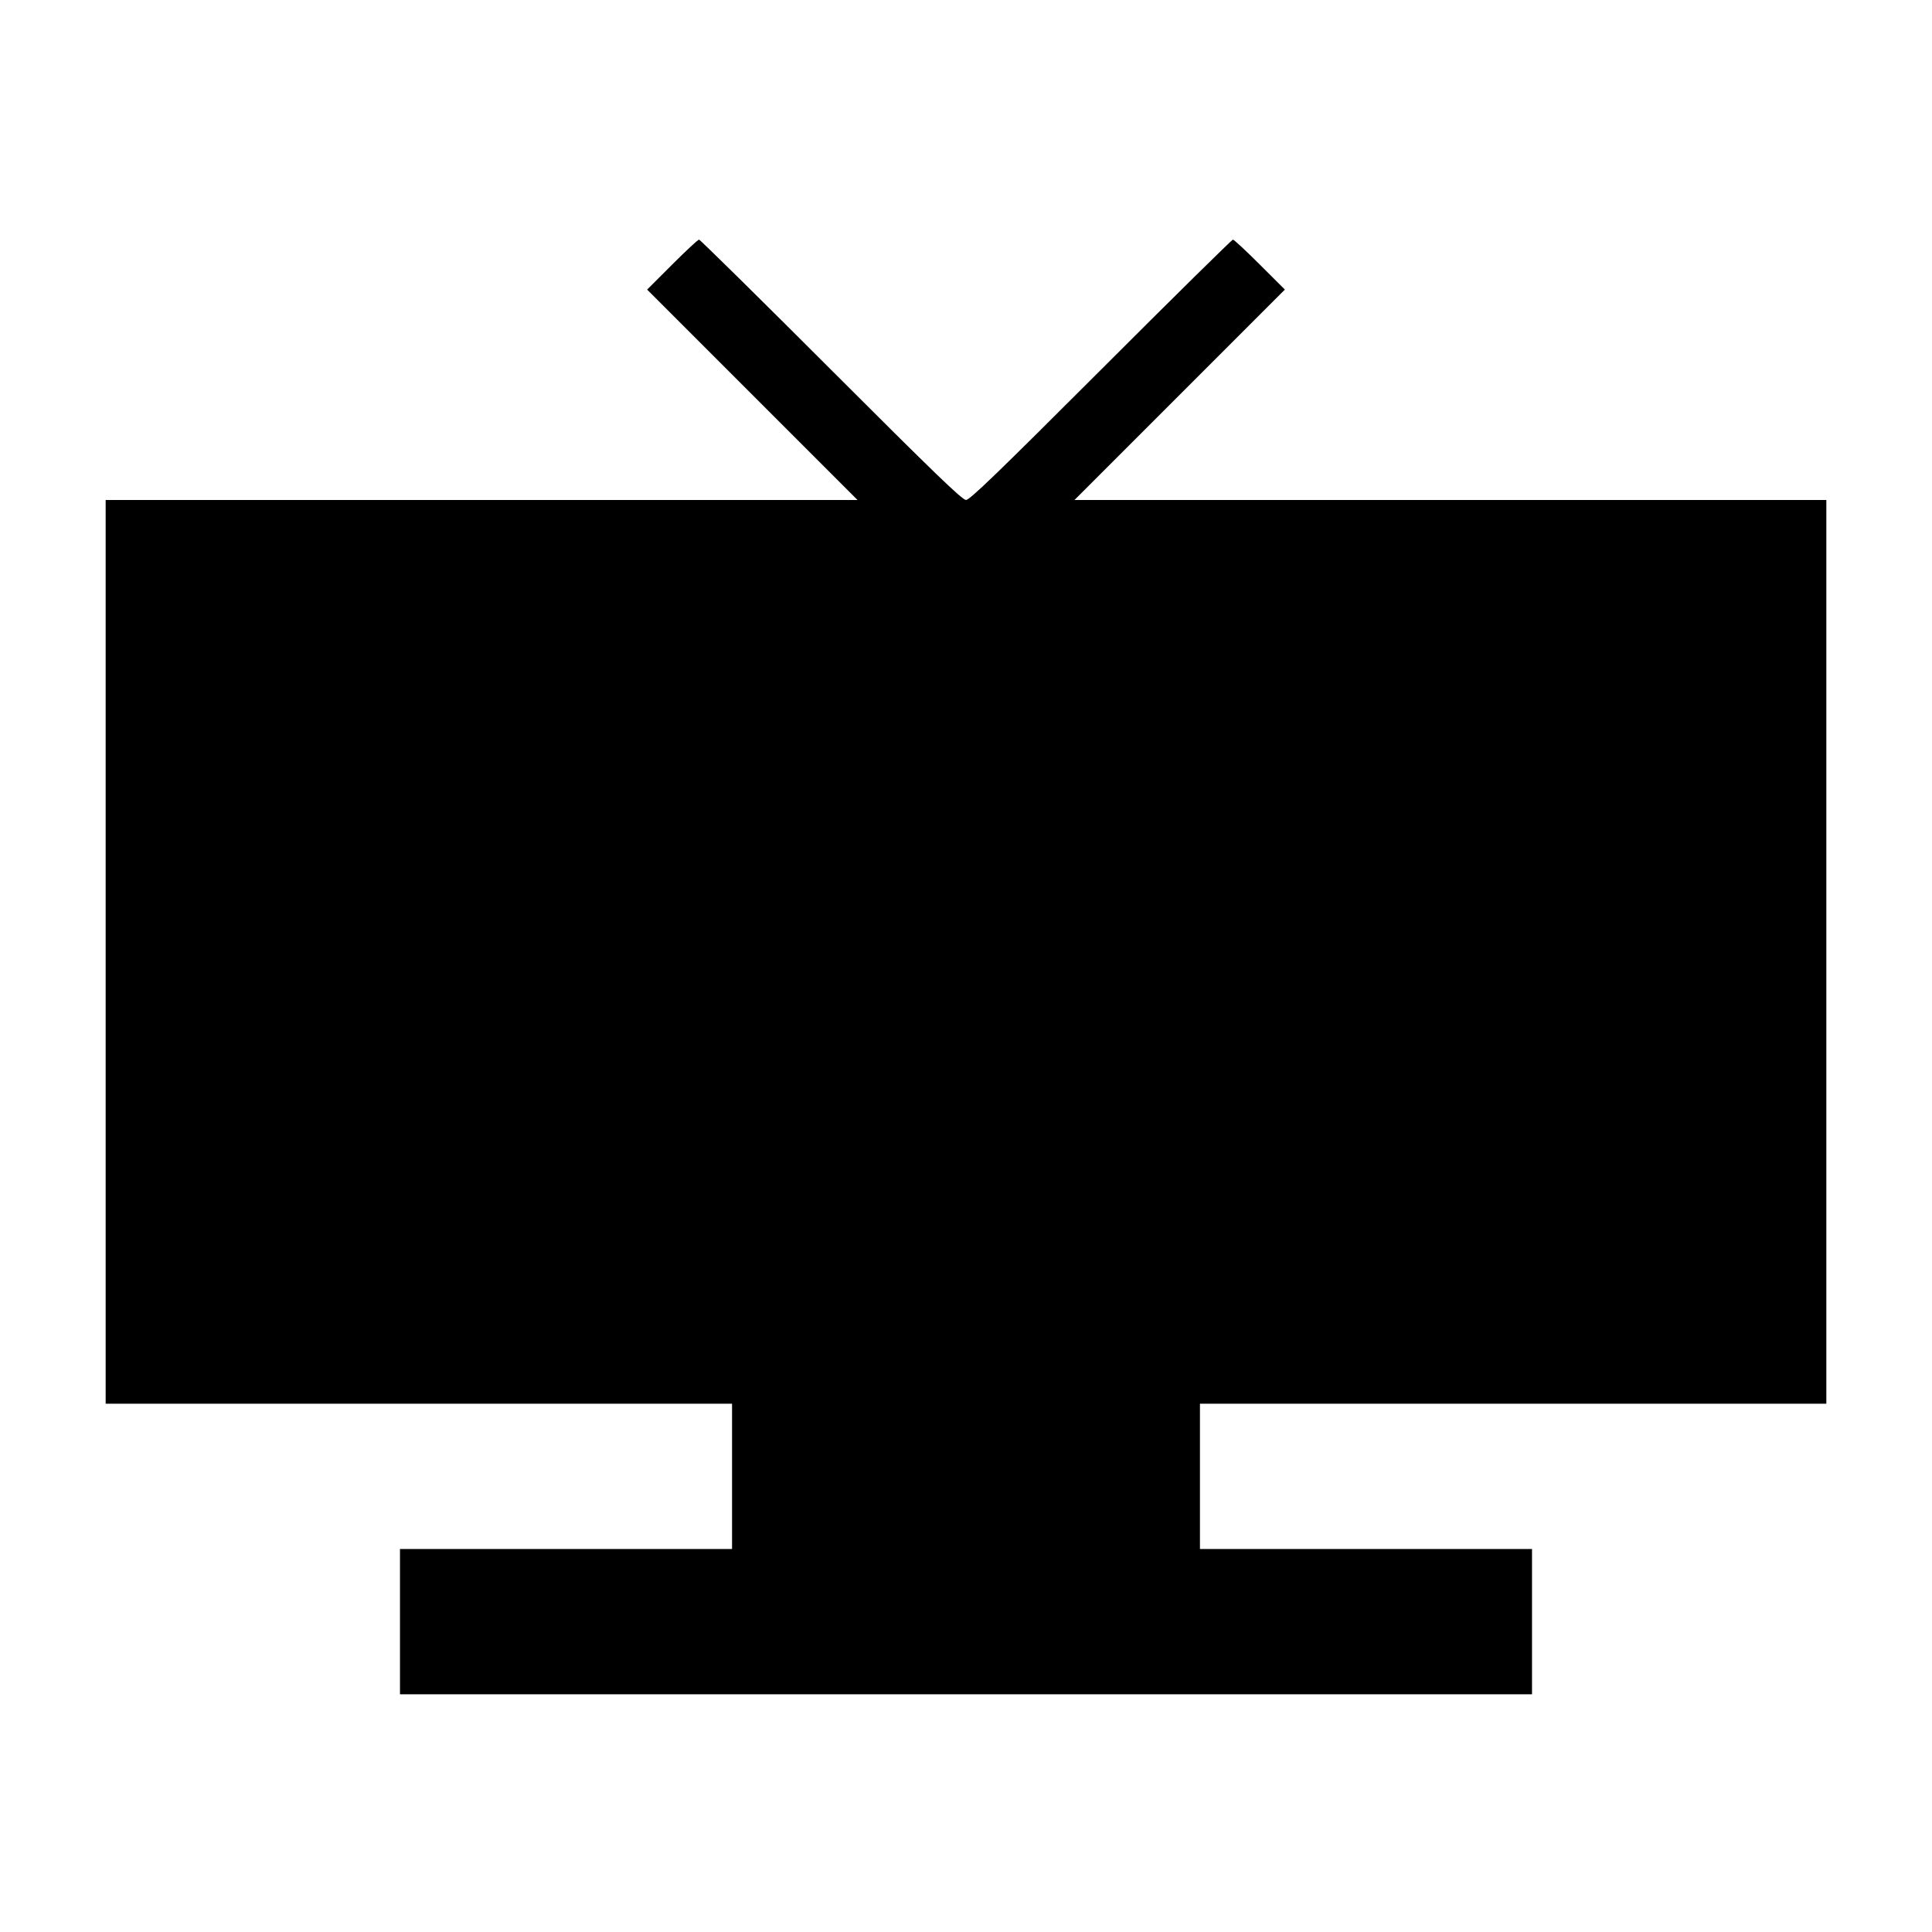
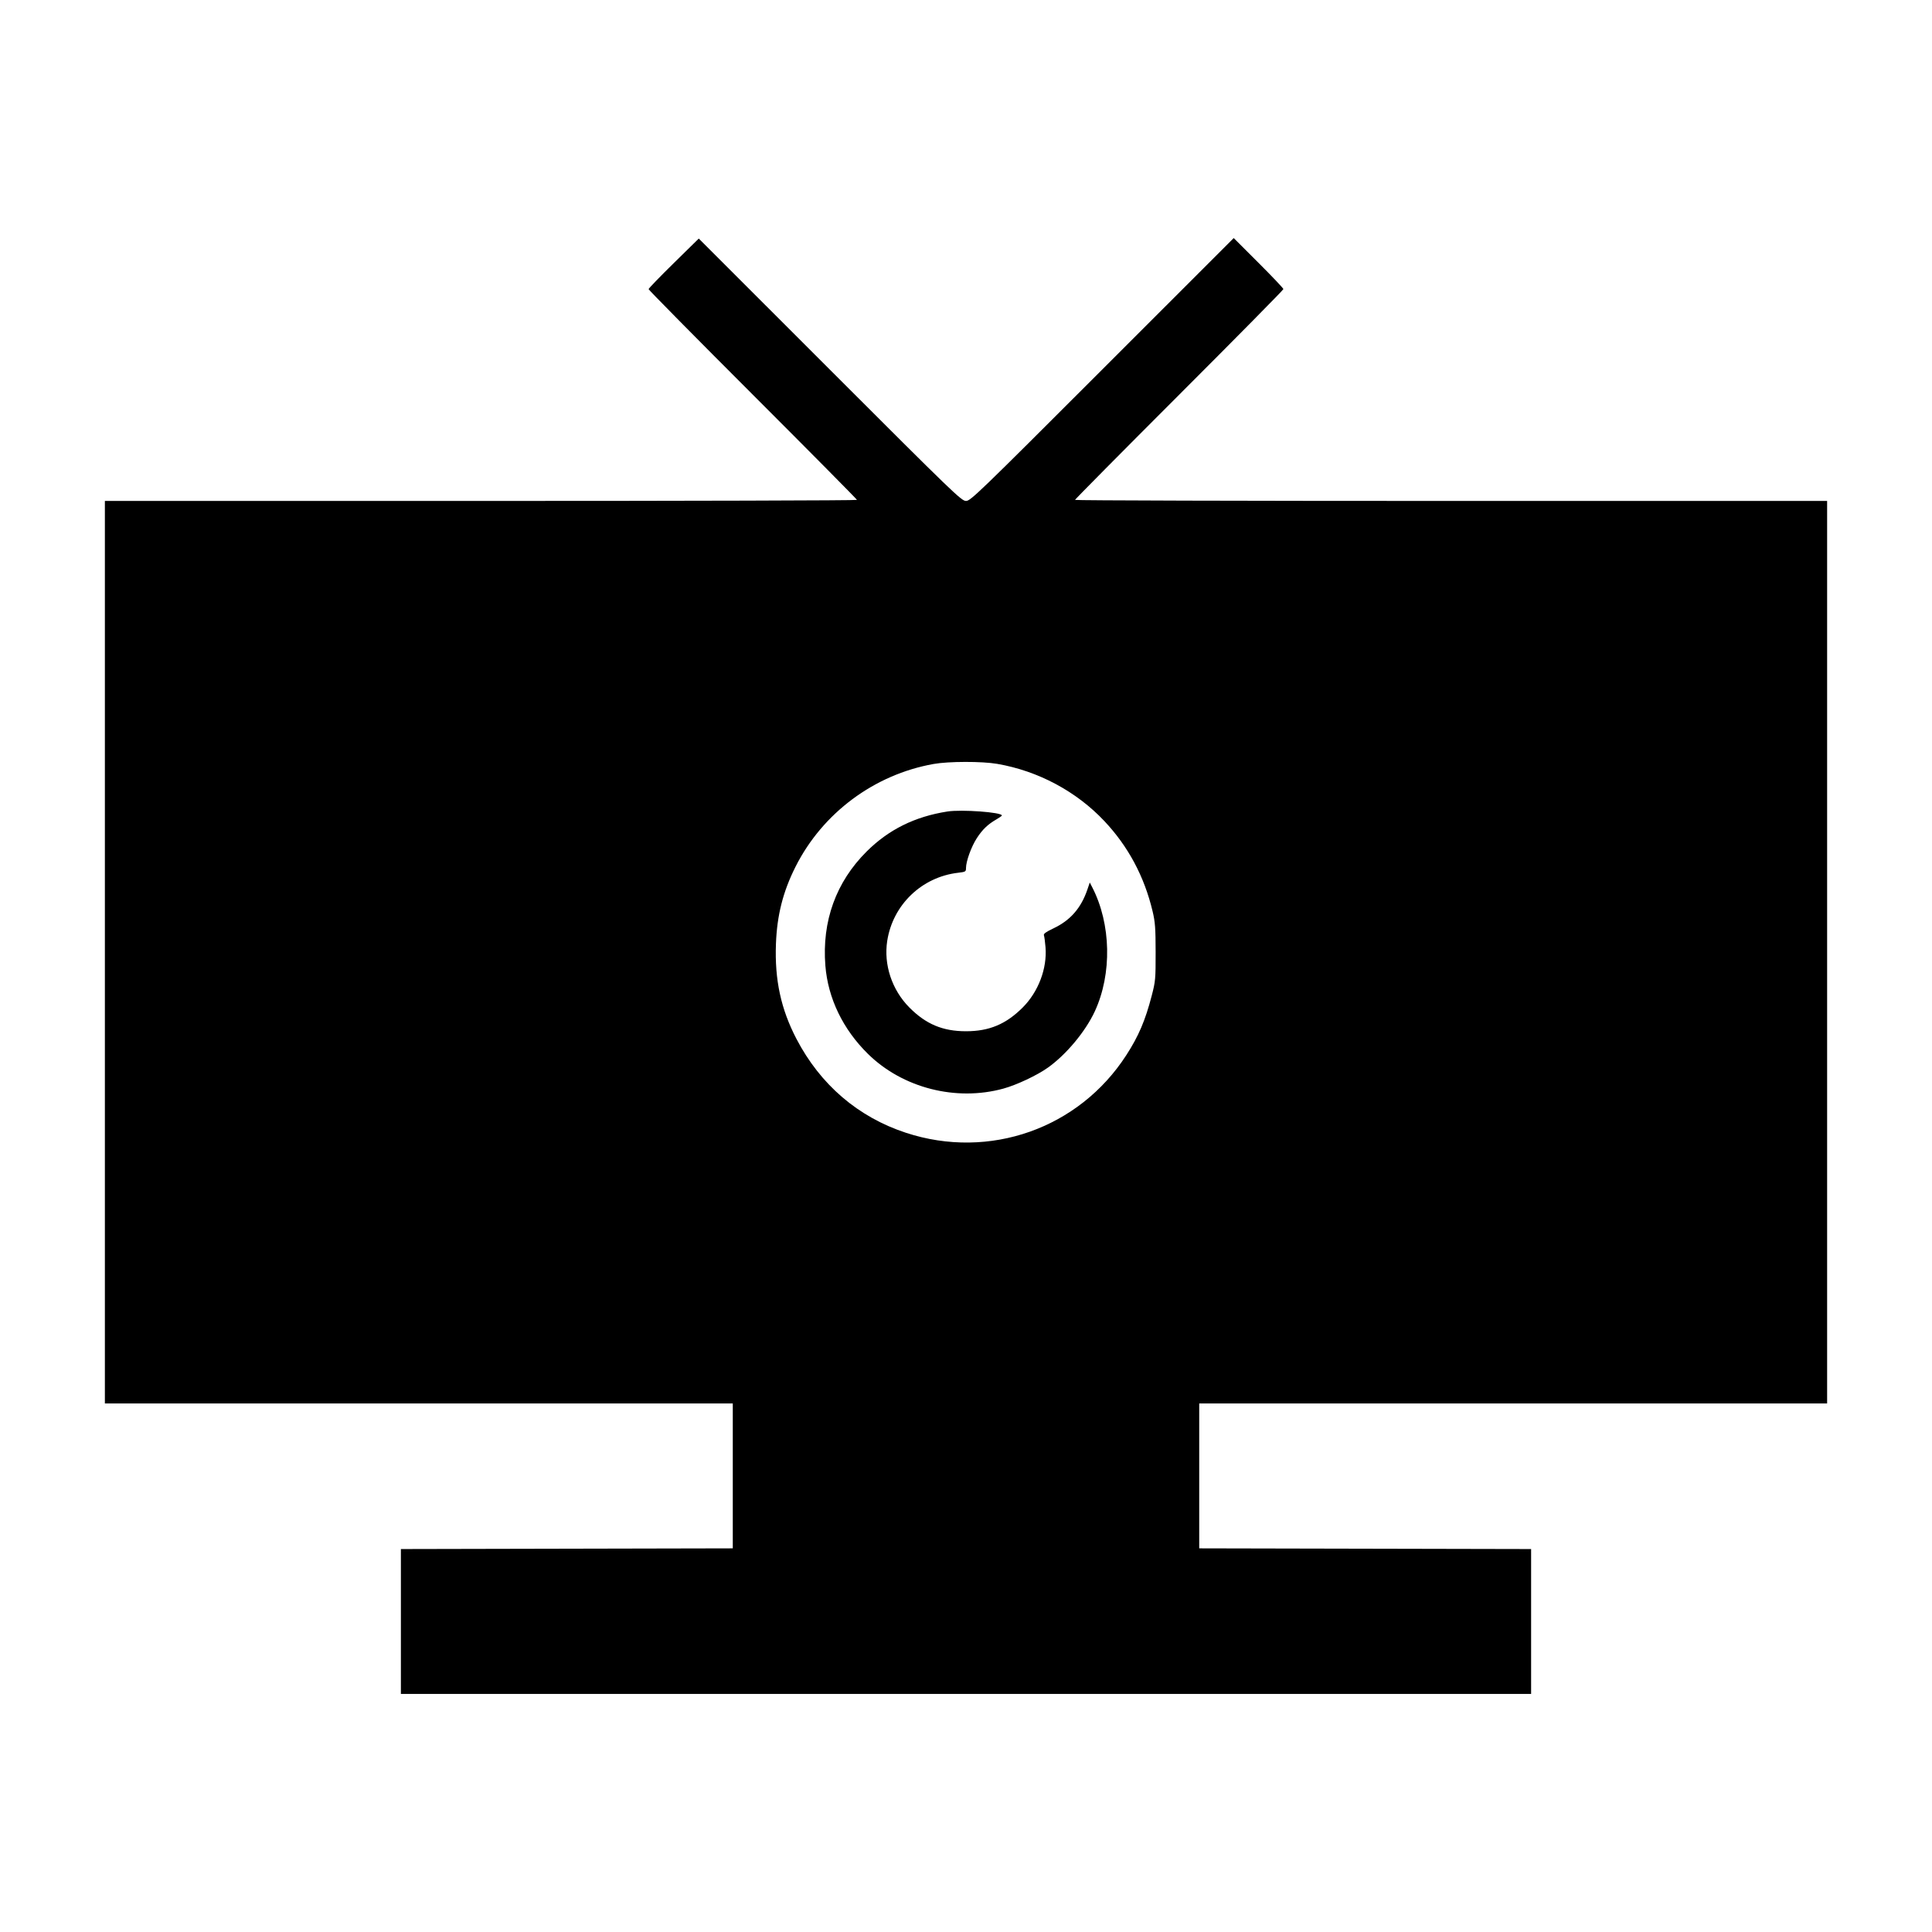
<svg viewBox="0 0 24 24" fill="currentColor" aria-hidden="true">
-   <g transform="scale(0.0234375)">
-     <path d="M 356.245 140.246 L 342.999 153.492 398.746 209.246 L 454.493 265 255.247 265 L 56 265 56 504.500 L 56 744 222 744 L 388 744 388 782.500 L 388 821 300 821 L 212 821 212 859.500 L 212 898 512 898 L 812 898 812 859.500 L 812 821 724 821 L 636 821 636 782.500 L 636 744 802 744 L 968 744 968 504.500 L 968 265 768.753 265 L 569.507 265 625.259 209.241 L 681.011 153.483 667.742 140.241 C 660.444 132.959, 654.028 127, 653.484 127 C 652.940 127, 621.447 158.050, 583.500 196 C 528.890 250.615, 513.983 265, 512 265 C 510.017 265, 495.110 250.615, 440.500 196 C 402.553 158.050, 371.052 127, 370.498 127 C 369.944 127, 363.530 132.961, 356.245 140.246" stroke="none" fill="currentColor" fill-rule="evenodd" />
+   <g transform="scale(0.01714286)">
+     <path d="M 488.183 190.711 C 478.183 200.524, 470 208.992, 470 209.529 C 470 210.066, 503.975 244.478, 545.500 286 C 587.025 327.522, 621 361.834, 621 362.248 C 621 362.661, 498.375 363, 348.500 363 L 76 363 76 690 L 76 1017 303.500 1017 L 531 1017 531 1069.496 L 531 1121.992 410.750 1122.246 L 290.500 1122.500 290.500 1175 L 290.500 1227.500 700 1227.500 L 1109.500 1227.500 1109.500 1175 L 1109.500 1122.500 989.250 1122.246 L 869 1121.992 869 1069.496 L 869 1017 1096.500 1017 L 1324 1017 1324 690 L 1324 363 1051.500 363 C 901.625 363, 779 362.661, 779 362.248 C 779 361.834, 812.975 327.522, 854.500 286 C 896.025 244.478, 930 210.049, 930 209.492 C 930 208.935, 921.898 200.387, 911.996 190.496 L 893.992 172.512 798.744 267.756 C 708.740 357.757, 703.304 363, 700 363 C 696.696 363, 691.269 357.765, 601.435 267.935 L 506.367 172.871 488.183 190.711 M 676.500 553.607 C 633.498 561.280, 596.078 589.124, 576.488 628.024 C 567.387 646.097, 563.054 663.162, 562.277 684 C 561.307 710.001, 565.872 731.177, 577.093 752.729 C 594.415 786.003, 621.815 809.503, 656.558 820.886 C 717.002 840.690, 781.881 817.779, 816.231 764.500 C 825.116 750.720, 829.899 739.513, 834.584 721.498 C 837.287 711.104, 837.442 709.375, 837.415 690 C 837.391 672.530, 837.067 668.156, 835.226 660.406 C 829.229 635.172, 817.586 613.379, 800.273 594.988 C 780.001 573.453, 752.189 558.603, 722.619 553.525 C 711.504 551.616, 687.417 551.659, 676.500 553.607 M 686.520 588.049 C 662.887 591.750, 643.964 601.126, 627.969 617.060 C 605.790 639.154, 595.530 667.554, 598.096 699.750 C 599.986 723.460, 610.859 745.949, 629.069 763.807 C 654.138 788.391, 692.673 798.253, 727 788.869 C 736.679 786.223, 751.523 779.230, 759.417 773.597 C 772.683 764.130, 786.571 747.457, 793.327 732.886 C 805.934 705.695, 805.175 669.444, 791.441 642.886 L 789.691 639.501 787.987 644.512 C 783.397 658.016, 775.689 666.872, 763.476 672.672 C 757.886 675.326, 756.044 676.671, 756.471 677.784 C 756.790 678.615, 757.307 682.491, 757.621 686.398 C 758.859 701.792, 752.448 718.724, 741.084 730.078 C 728.964 742.188, 716.800 747.281, 700 747.281 C 683.108 747.281, 670.902 742.142, 658.866 729.963 C 646.278 717.224, 640.243 698.977, 642.922 681.754 C 646.985 655.640, 667.939 635.508, 694.250 632.440 C 699.710 631.803, 700 631.629, 700 628.990 C 700 624.153, 703.831 613.572, 707.811 607.413 C 711.905 601.080, 715.888 597.264, 722.123 593.705 C 724.247 592.492, 725.988 591.240, 725.992 590.923 C 726.024 588.582, 696.732 586.450, 686.520 588.049" stroke="none" fill="currentColor" fill-rule="evenodd" />
  </g>
</svg>
